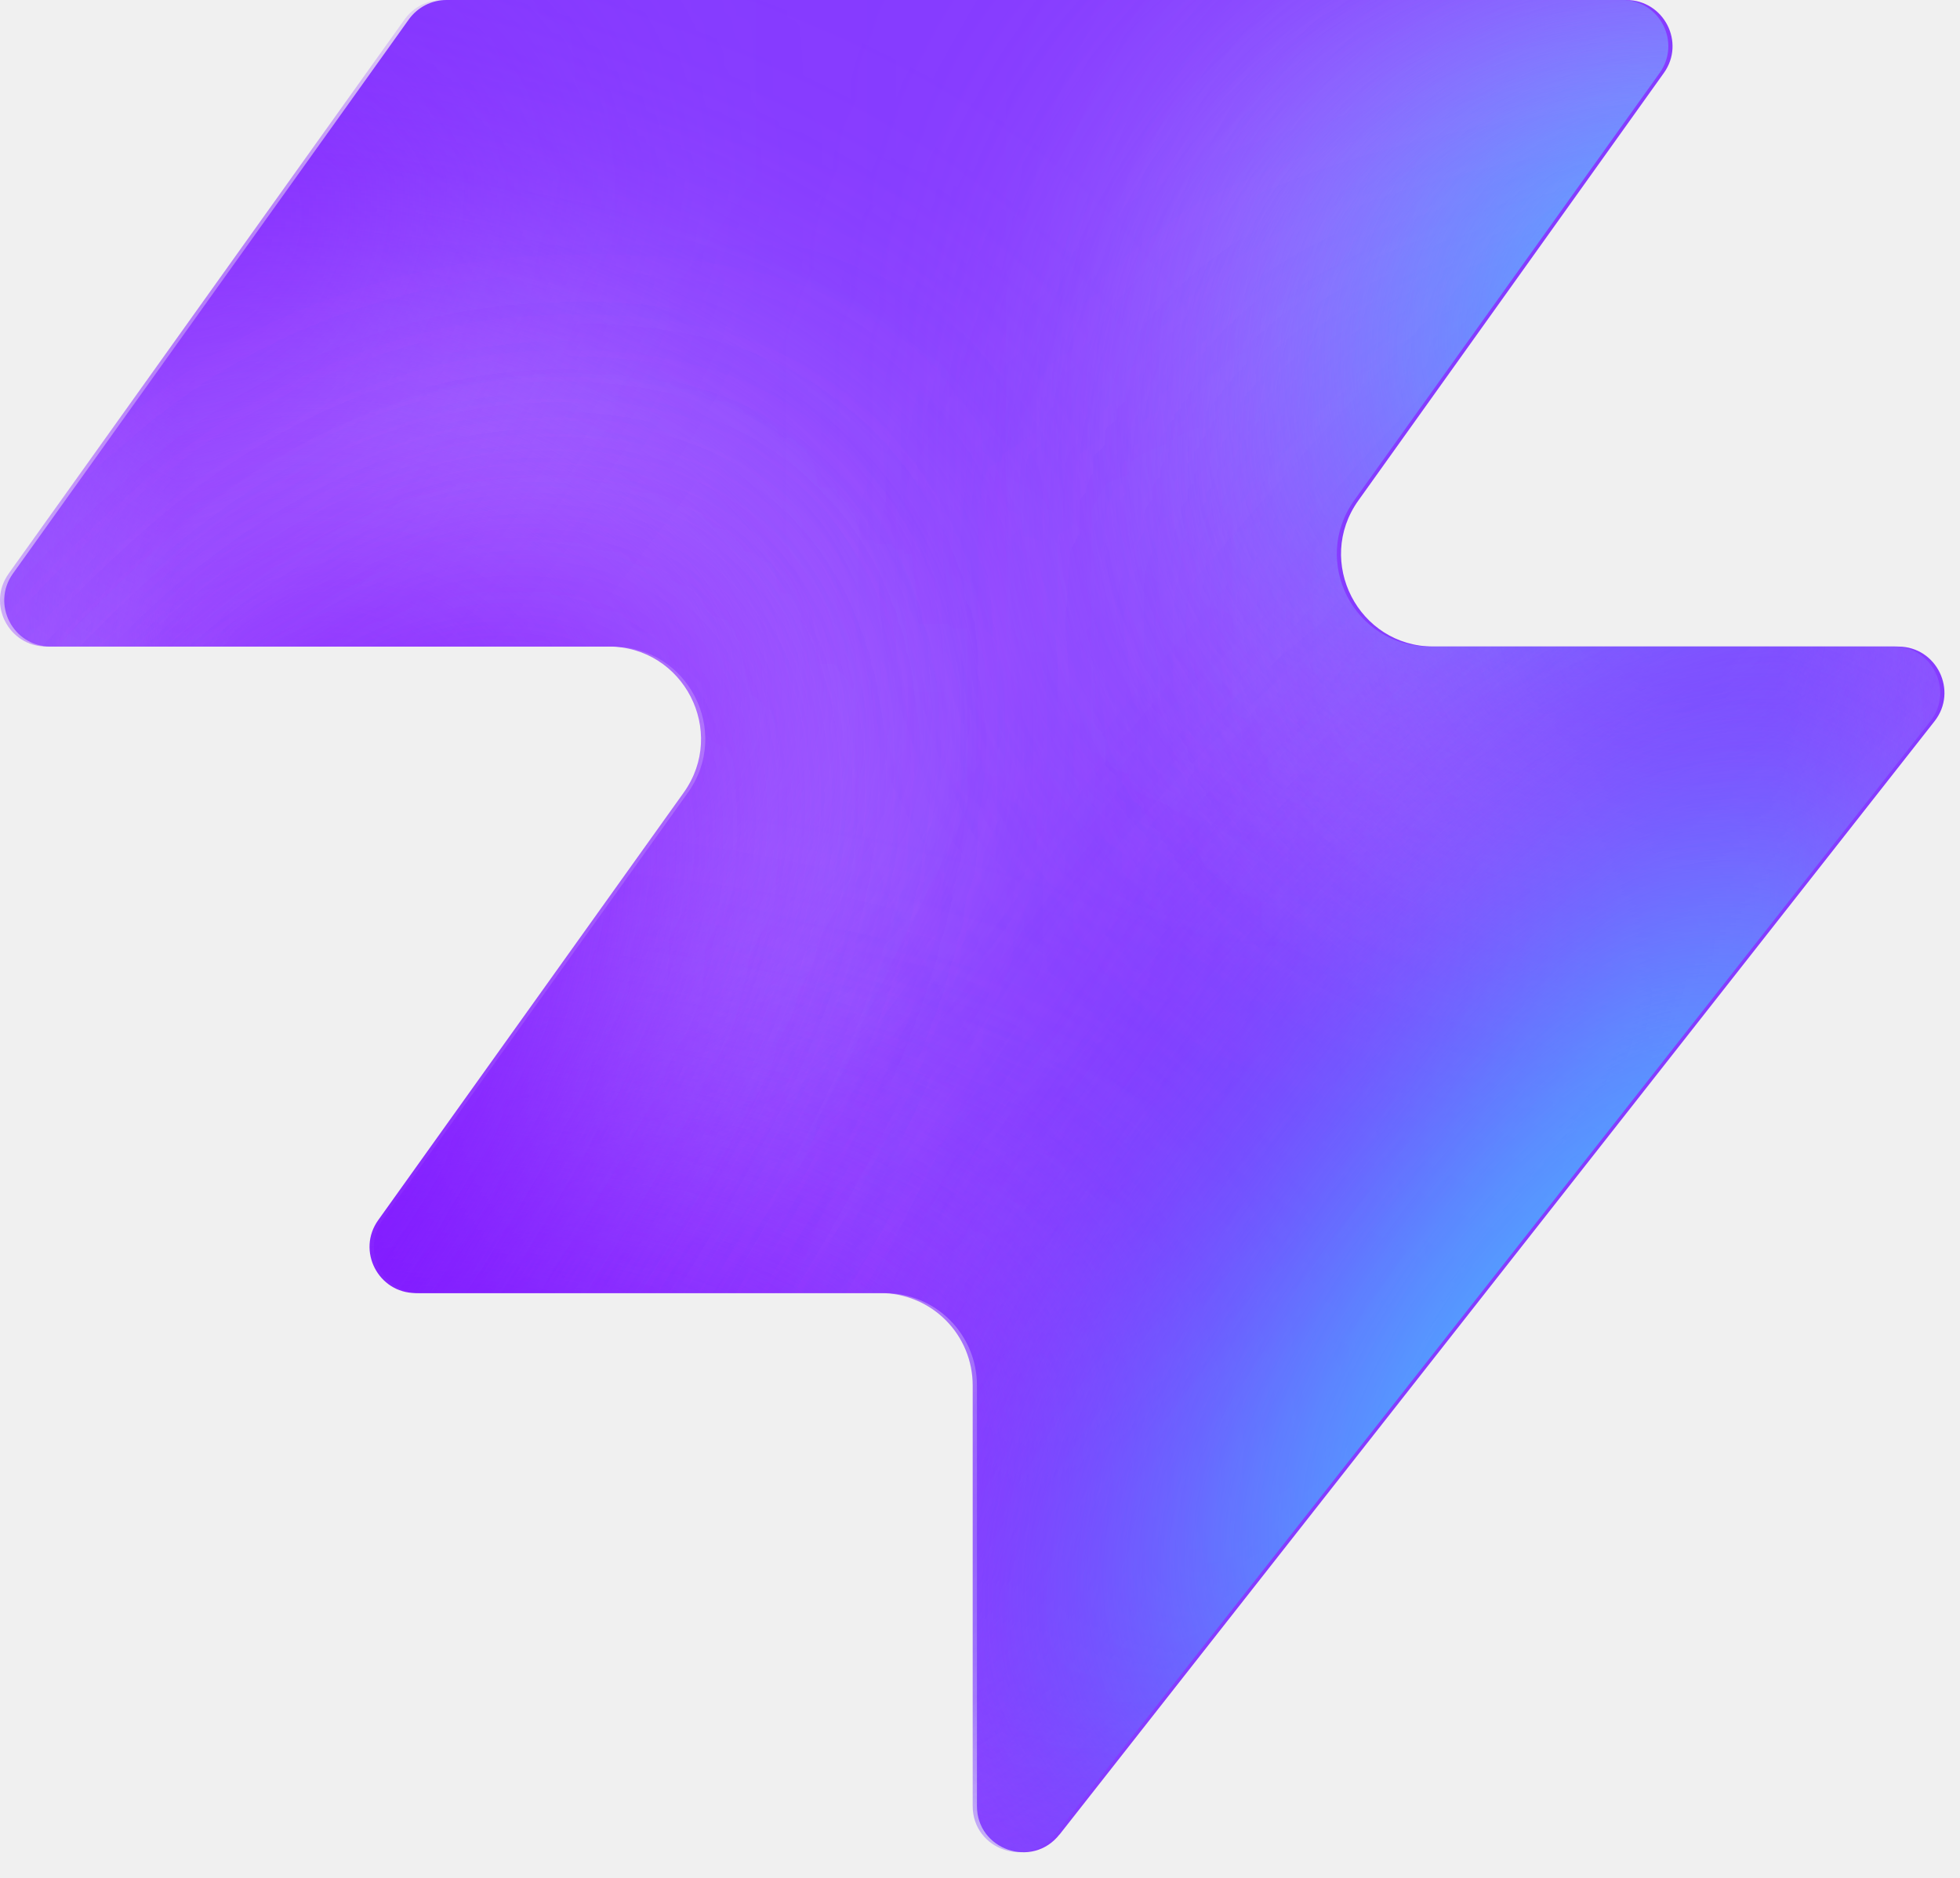
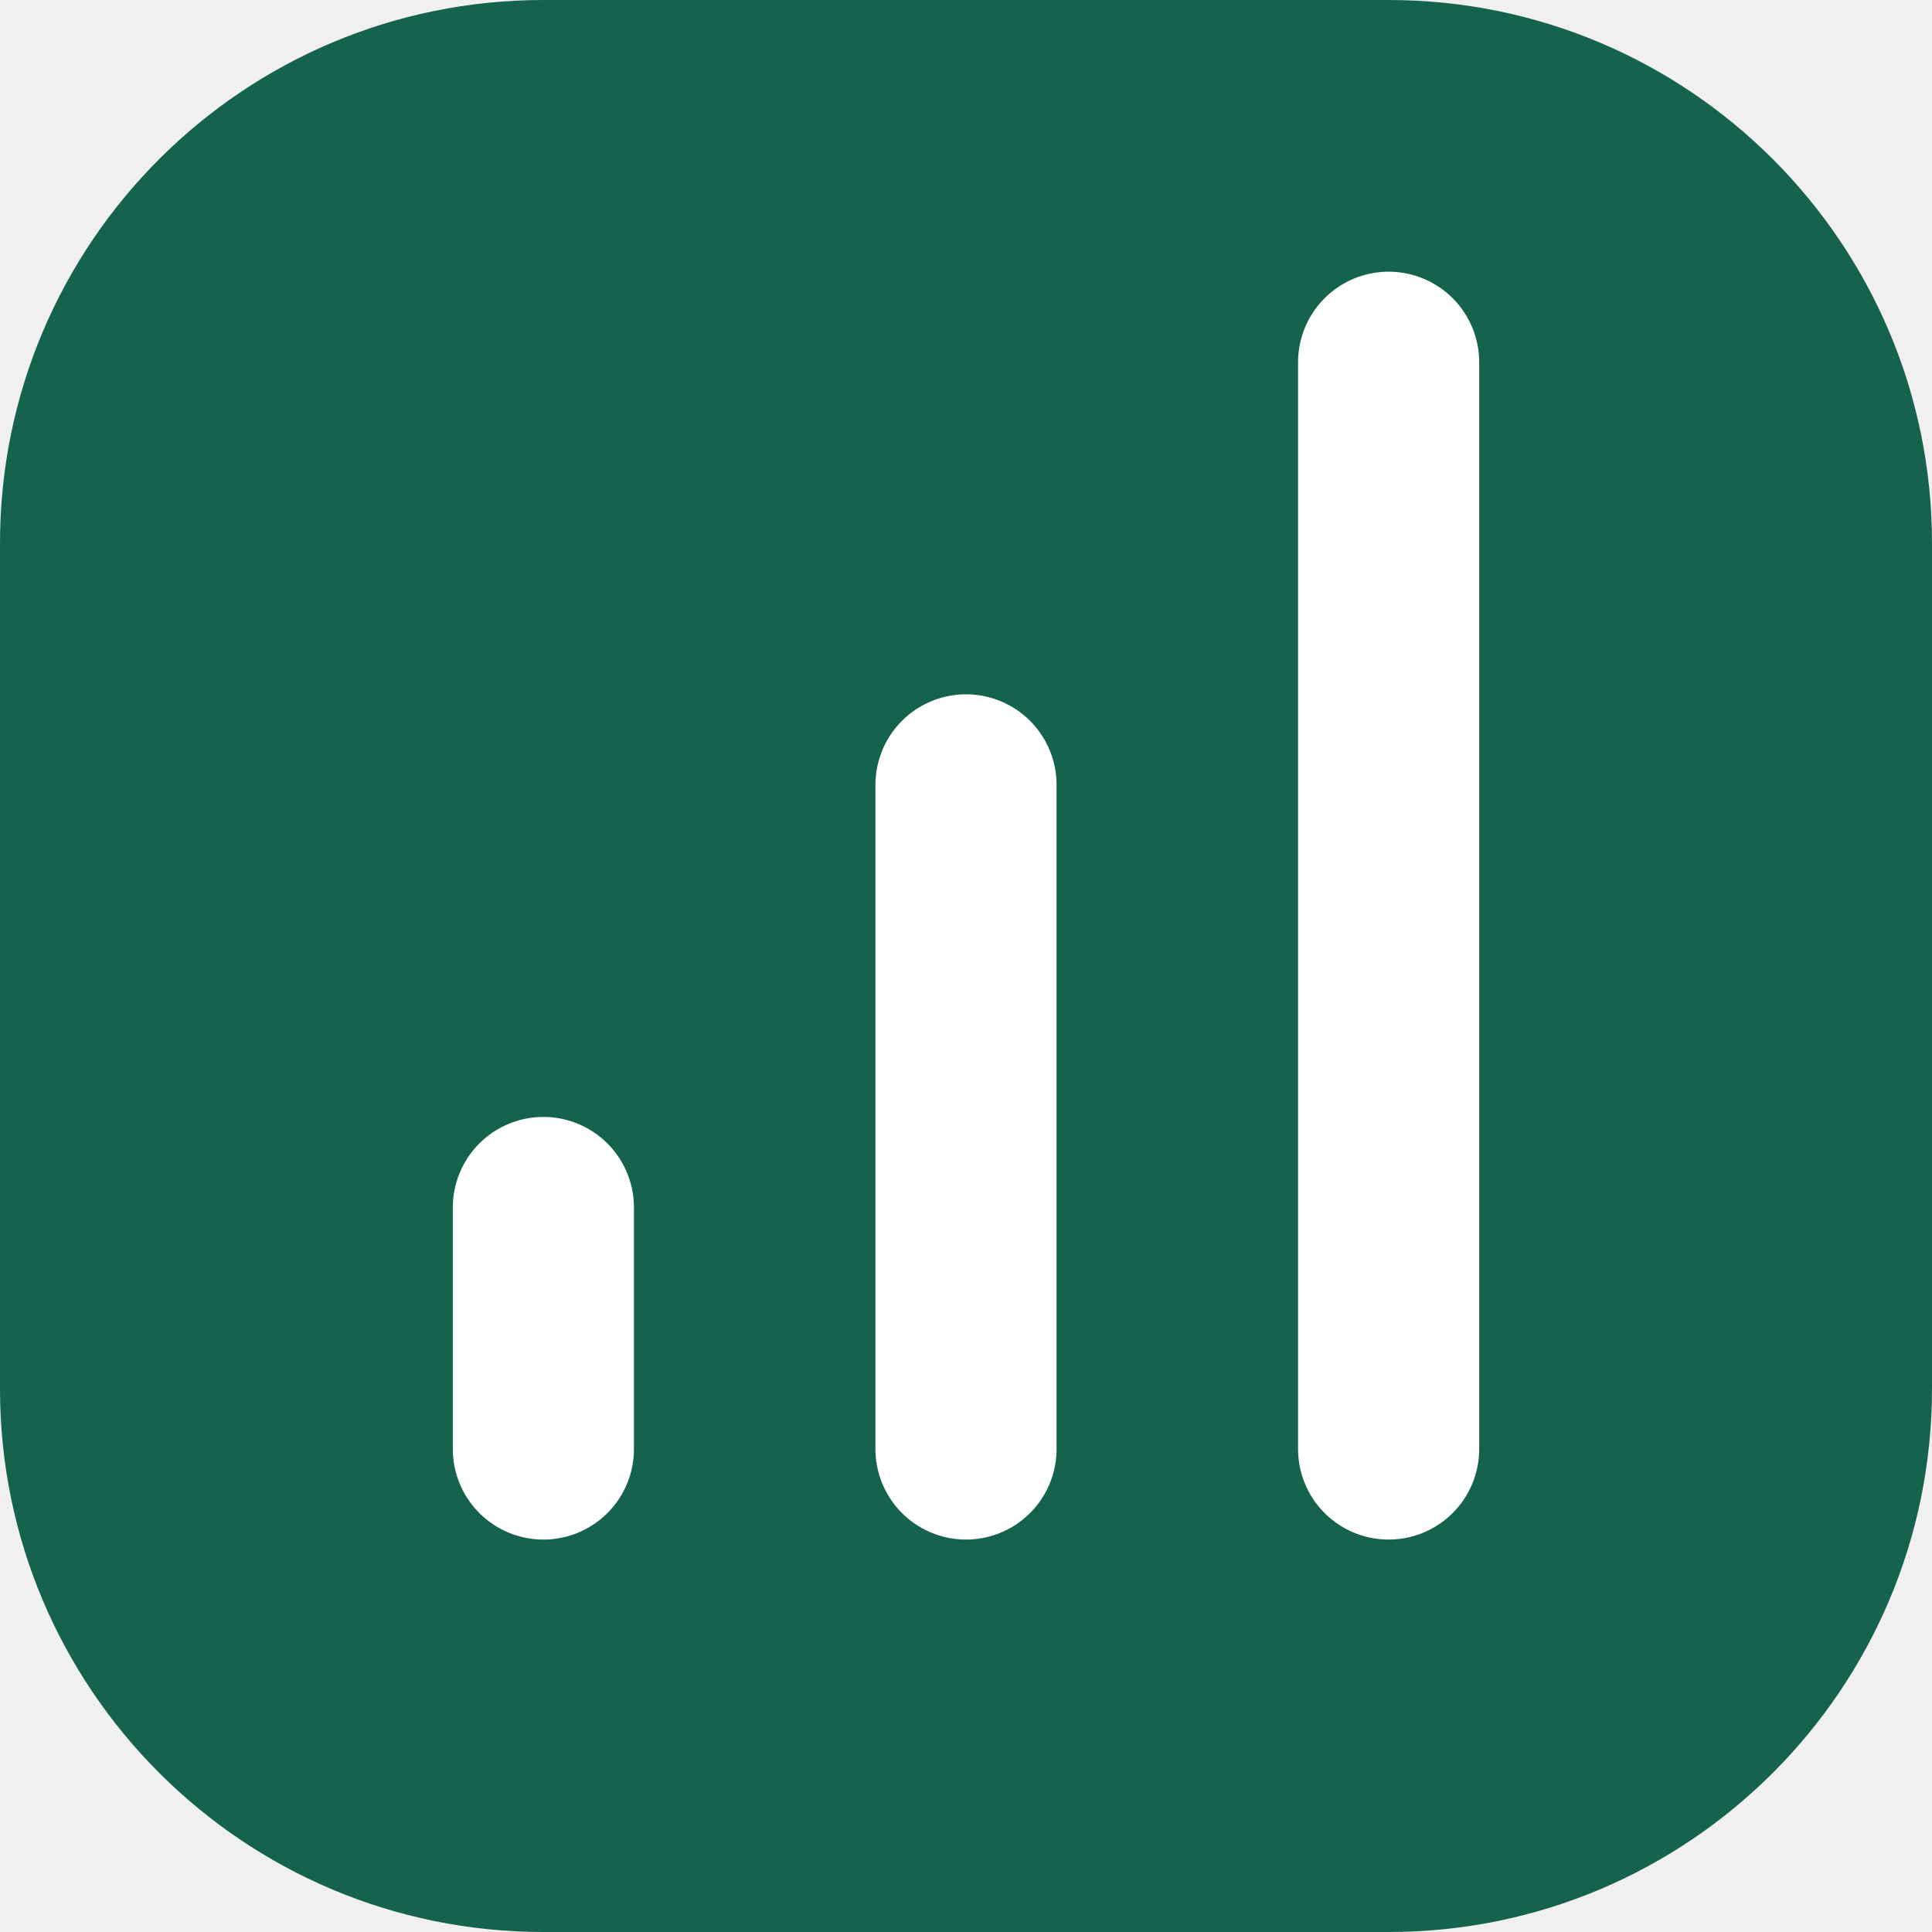
- <svg xmlns="http://www.w3.org/2000/svg" width="48" height="46" fill="none" viewBox="0 0 48 46">
-   <path fill="#863bff" d="M25.946 44.938c-.664.845-2.021.375-2.021-.698V33.937a2.26 2.26 0 0 0-2.262-2.262H10.287c-.92 0-1.456-1.04-.92-1.788l7.48-10.471c1.07-1.497 0-3.578-1.842-3.578H1.237c-.92 0-1.456-1.04-.92-1.788L10.013.474c.214-.297.556-.474.92-.474h28.894c.92 0 1.456 1.04.92 1.788l-7.48 10.471c-1.07 1.498 0 3.579 1.842 3.579h11.377c.943 0 1.473 1.088.89 1.83L25.947 44.94z" style="fill:#863bff;fill:color(display-p3 .525 .23 1);fill-opacity:1" />
-   <mask id="a" width="48" height="46" x="0" y="0" maskUnits="userSpaceOnUse" style="mask-type:alpha">
-     <path fill="#000" d="M25.842 44.938c-.664.844-2.021.375-2.021-.698V33.937a2.26 2.26 0 0 0-2.262-2.262H10.183c-.92 0-1.456-1.04-.92-1.788l7.48-10.471c1.07-1.498 0-3.579-1.842-3.579H1.133c-.92 0-1.456-1.04-.92-1.787L9.91.473c.214-.297.556-.474.92-.474h28.894c.92 0 1.456 1.04.92 1.788l-7.48 10.471c-1.07 1.498 0 3.578 1.842 3.578h11.377c.943 0 1.473 1.088.89 1.832L25.843 44.94z" style="fill:#000;fill-opacity:1" />
-   </mask>
-   <g mask="url(#a)">
-     <g filter="url(#b)">
-       <ellipse cx="5.508" cy="14.704" fill="#ede6ff" rx="5.508" ry="14.704" style="fill:#ede6ff;fill:color(display-p3 .927 .903 1);fill-opacity:1" transform="matrix(.00324 1 1 -.00324 -4.47 31.516)" />
-     </g>
-     <g filter="url(#c)">
-       <ellipse cx="10.399" cy="29.851" fill="#ede6ff" rx="10.399" ry="29.851" style="fill:#ede6ff;fill:color(display-p3 .927 .903 1);fill-opacity:1" transform="matrix(.00324 1 1 -.00324 -39.328 7.883)" />
-     </g>
-     <g filter="url(#d)">
-       <ellipse cx="5.508" cy="30.487" fill="#7e14ff" rx="5.508" ry="30.487" style="fill:#7e14ff;fill:color(display-p3 .492 .077 1);fill-opacity:1" transform="rotate(89.814 -25.913 -14.639)scale(1 -1)" />
-     </g>
-     <g filter="url(#e)">
-       <ellipse cx="5.508" cy="30.599" fill="#7e14ff" rx="5.508" ry="30.599" style="fill:#7e14ff;fill:color(display-p3 .492 .077 1);fill-opacity:1" transform="rotate(89.814 -32.644 -3.334)scale(1 -1)" />
-     </g>
-     <g filter="url(#f)">
-       <ellipse cx="5.508" cy="30.599" fill="#7e14ff" rx="5.508" ry="30.599" style="fill:#7e14ff;fill:color(display-p3 .492 .077 1);fill-opacity:1" transform="matrix(.00324 1 1 -.00324 -34.34 30.47)" />
-     </g>
-     <g filter="url(#g)">
-       <ellipse cx="14.072" cy="22.078" fill="#ede6ff" rx="14.072" ry="22.078" style="fill:#ede6ff;fill:color(display-p3 .927 .903 1);fill-opacity:1" transform="rotate(93.35 24.506 48.493)scale(-1 1)" />
-     </g>
-     <g filter="url(#h)">
-       <ellipse cx="3.47" cy="21.501" fill="#7e14ff" rx="3.47" ry="21.501" style="fill:#7e14ff;fill:color(display-p3 .492 .077 1);fill-opacity:1" transform="rotate(89.009 28.708 47.59)scale(-1 1)" />
-     </g>
-     <g filter="url(#i)">
-       <ellipse cx="3.47" cy="21.501" fill="#7e14ff" rx="3.47" ry="21.501" style="fill:#7e14ff;fill:color(display-p3 .492 .077 1);fill-opacity:1" transform="rotate(89.009 28.708 47.59)scale(-1 1)" />
-     </g>
-     <g filter="url(#j)">
-       <ellipse cx=".387" cy="8.972" fill="#7e14ff" rx="4.407" ry="29.108" style="fill:#7e14ff;fill:color(display-p3 .492 .077 1);fill-opacity:1" transform="rotate(39.51 .387 8.972)" />
-     </g>
-     <g filter="url(#k)">
-       <ellipse cx="47.523" cy="-6.092" fill="#7e14ff" rx="4.407" ry="29.108" style="fill:#7e14ff;fill:color(display-p3 .492 .077 1);fill-opacity:1" transform="rotate(37.892 47.523 -6.092)" />
-     </g>
-     <g filter="url(#l)">
-       <ellipse cx="41.412" cy="6.333" fill="#47bfff" rx="5.971" ry="9.665" style="fill:#47bfff;fill:color(display-p3 .28 .748 1);fill-opacity:1" transform="rotate(37.892 41.412 6.333)" />
-     </g>
-     <g filter="url(#m)">
-       <ellipse cx="-1.879" cy="38.332" fill="#7e14ff" rx="4.407" ry="29.108" style="fill:#7e14ff;fill:color(display-p3 .492 .077 1);fill-opacity:1" transform="rotate(37.892 -1.88 38.332)" />
-     </g>
-     <g filter="url(#n)">
-       <ellipse cx="-1.879" cy="38.332" fill="#7e14ff" rx="4.407" ry="29.108" style="fill:#7e14ff;fill:color(display-p3 .492 .077 1);fill-opacity:1" transform="rotate(37.892 -1.88 38.332)" />
-     </g>
-     <g filter="url(#o)">
-       <ellipse cx="35.651" cy="29.907" fill="#7e14ff" rx="4.407" ry="29.108" style="fill:#7e14ff;fill:color(display-p3 .492 .077 1);fill-opacity:1" transform="rotate(37.892 35.651 29.907)" />
-     </g>
-     <g filter="url(#p)">
-       <ellipse cx="38.418" cy="32.4" fill="#47bfff" rx="5.971" ry="15.297" style="fill:#47bfff;fill:color(display-p3 .28 .748 1);fill-opacity:1" transform="rotate(37.892 38.418 32.4)" />
-     </g>
-   </g>
-   <defs>
-     <filter id="b" width="60.045" height="41.654" x="-19.77" y="16.149" color-interpolation-filters="sRGB" filterUnits="userSpaceOnUse">
-       <feFlood flood-opacity="0" result="BackgroundImageFix" />
-       <feBlend in="SourceGraphic" in2="BackgroundImageFix" result="shape" />
-       <feGaussianBlur result="effect1_foregroundBlur_2002_17158" stdDeviation="7.659" />
-     </filter>
-     <filter id="c" width="90.34" height="51.437" x="-54.613" y="-7.533" color-interpolation-filters="sRGB" filterUnits="userSpaceOnUse">
-       <feFlood flood-opacity="0" result="BackgroundImageFix" />
-       <feBlend in="SourceGraphic" in2="BackgroundImageFix" result="shape" />
-       <feGaussianBlur result="effect1_foregroundBlur_2002_17158" stdDeviation="7.659" />
-     </filter>
-     <filter id="d" width="79.355" height="29.4" x="-49.64" y="2.03" color-interpolation-filters="sRGB" filterUnits="userSpaceOnUse">
-       <feFlood flood-opacity="0" result="BackgroundImageFix" />
-       <feBlend in="SourceGraphic" in2="BackgroundImageFix" result="shape" />
-       <feGaussianBlur result="effect1_foregroundBlur_2002_17158" stdDeviation="4.596" />
-     </filter>
-     <filter id="e" width="79.579" height="29.4" x="-45.045" y="20.029" color-interpolation-filters="sRGB" filterUnits="userSpaceOnUse">
-       <feFlood flood-opacity="0" result="BackgroundImageFix" />
-       <feBlend in="SourceGraphic" in2="BackgroundImageFix" result="shape" />
-       <feGaussianBlur result="effect1_foregroundBlur_2002_17158" stdDeviation="4.596" />
-     </filter>
-     <filter id="f" width="79.579" height="29.4" x="-43.513" y="21.178" color-interpolation-filters="sRGB" filterUnits="userSpaceOnUse">
-       <feFlood flood-opacity="0" result="BackgroundImageFix" />
-       <feBlend in="SourceGraphic" in2="BackgroundImageFix" result="shape" />
-       <feGaussianBlur result="effect1_foregroundBlur_2002_17158" stdDeviation="4.596" />
-     </filter>
-     <filter id="g" width="74.749" height="58.852" x="15.756" y="-17.901" color-interpolation-filters="sRGB" filterUnits="userSpaceOnUse">
-       <feFlood flood-opacity="0" result="BackgroundImageFix" />
-       <feBlend in="SourceGraphic" in2="BackgroundImageFix" result="shape" />
-       <feGaussianBlur result="effect1_foregroundBlur_2002_17158" stdDeviation="7.659" />
-     </filter>
-     <filter id="h" width="61.377" height="25.362" x="23.548" y="2.284" color-interpolation-filters="sRGB" filterUnits="userSpaceOnUse">
-       <feFlood flood-opacity="0" result="BackgroundImageFix" />
-       <feBlend in="SourceGraphic" in2="BackgroundImageFix" result="shape" />
-       <feGaussianBlur result="effect1_foregroundBlur_2002_17158" stdDeviation="4.596" />
-     </filter>
-     <filter id="i" width="61.377" height="25.362" x="23.548" y="2.284" color-interpolation-filters="sRGB" filterUnits="userSpaceOnUse">
-       <feFlood flood-opacity="0" result="BackgroundImageFix" />
-       <feBlend in="SourceGraphic" in2="BackgroundImageFix" result="shape" />
-       <feGaussianBlur result="effect1_foregroundBlur_2002_17158" stdDeviation="4.596" />
-     </filter>
-     <filter id="j" width="56.045" height="63.649" x="-27.636" y="-22.853" color-interpolation-filters="sRGB" filterUnits="userSpaceOnUse">
-       <feFlood flood-opacity="0" result="BackgroundImageFix" />
-       <feBlend in="SourceGraphic" in2="BackgroundImageFix" result="shape" />
-       <feGaussianBlur result="effect1_foregroundBlur_2002_17158" stdDeviation="4.596" />
-     </filter>
-     <filter id="k" width="54.814" height="64.646" x="20.116" y="-38.415" color-interpolation-filters="sRGB" filterUnits="userSpaceOnUse">
-       <feFlood flood-opacity="0" result="BackgroundImageFix" />
-       <feBlend in="SourceGraphic" in2="BackgroundImageFix" result="shape" />
-       <feGaussianBlur result="effect1_foregroundBlur_2002_17158" stdDeviation="4.596" />
-     </filter>
-     <filter id="l" width="33.541" height="35.313" x="24.641" y="-11.323" color-interpolation-filters="sRGB" filterUnits="userSpaceOnUse">
-       <feFlood flood-opacity="0" result="BackgroundImageFix" />
-       <feBlend in="SourceGraphic" in2="BackgroundImageFix" result="shape" />
-       <feGaussianBlur result="effect1_foregroundBlur_2002_17158" stdDeviation="4.596" />
-     </filter>
-     <filter id="m" width="54.814" height="64.646" x="-29.286" y="6.009" color-interpolation-filters="sRGB" filterUnits="userSpaceOnUse">
-       <feFlood flood-opacity="0" result="BackgroundImageFix" />
-       <feBlend in="SourceGraphic" in2="BackgroundImageFix" result="shape" />
-       <feGaussianBlur result="effect1_foregroundBlur_2002_17158" stdDeviation="4.596" />
-     </filter>
-     <filter id="n" width="54.814" height="64.646" x="-29.286" y="6.009" color-interpolation-filters="sRGB" filterUnits="userSpaceOnUse">
-       <feFlood flood-opacity="0" result="BackgroundImageFix" />
-       <feBlend in="SourceGraphic" in2="BackgroundImageFix" result="shape" />
-       <feGaussianBlur result="effect1_foregroundBlur_2002_17158" stdDeviation="4.596" />
-     </filter>
-     <filter id="o" width="54.814" height="64.646" x="8.244" y="-2.416" color-interpolation-filters="sRGB" filterUnits="userSpaceOnUse">
-       <feFlood flood-opacity="0" result="BackgroundImageFix" />
-       <feBlend in="SourceGraphic" in2="BackgroundImageFix" result="shape" />
-       <feGaussianBlur result="effect1_foregroundBlur_2002_17158" stdDeviation="4.596" />
-     </filter>
-     <filter id="p" width="39.409" height="43.623" x="18.713" y="10.588" color-interpolation-filters="sRGB" filterUnits="userSpaceOnUse">
-       <feFlood flood-opacity="0" result="BackgroundImageFix" />
-       <feBlend in="SourceGraphic" in2="BackgroundImageFix" result="shape" />
-       <feGaussianBlur result="effect1_foregroundBlur_2002_17158" stdDeviation="4.596" />
-     </filter>
-   </defs>
+ <svg xmlns="http://www.w3.org/2000/svg" viewBox="0 0 32 32">
+   <rect width="32" height="32" rx="9" fill="#16634d" />
+   <path d="M9 20v4m7-11v11m7-18v18" fill="none" stroke="#fff" stroke-width="3" stroke-linecap="round" />
</svg>
